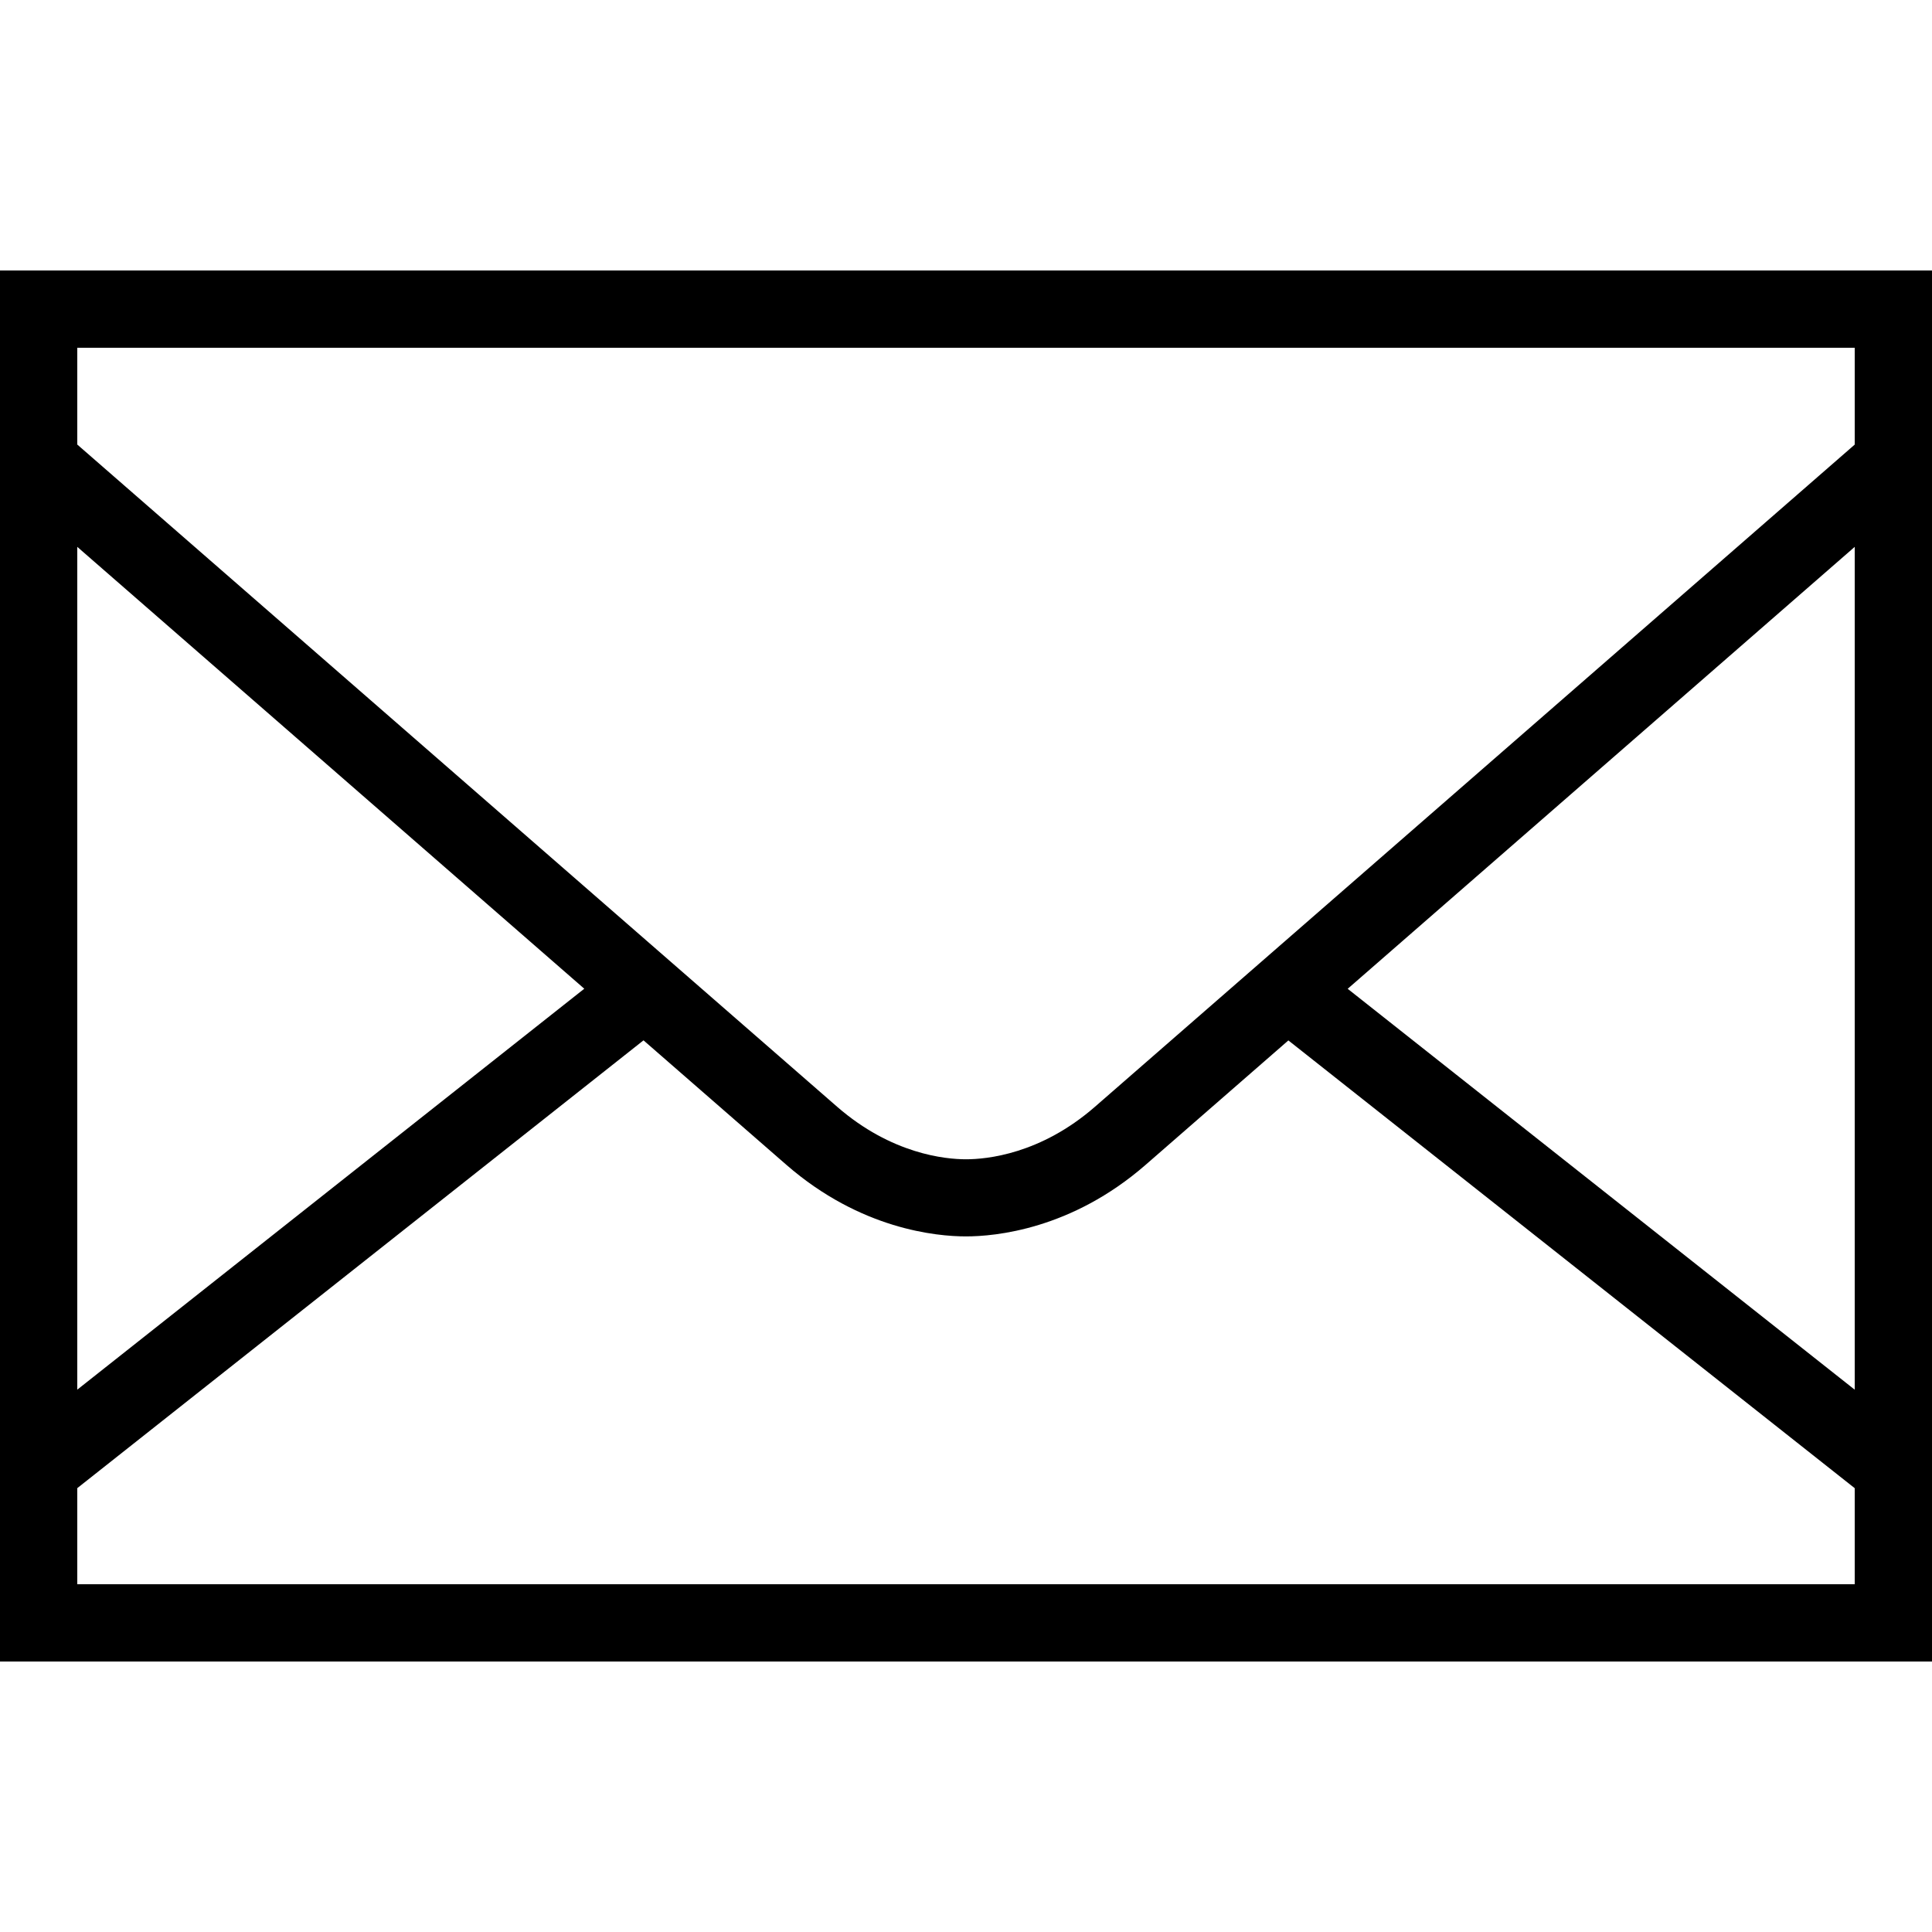
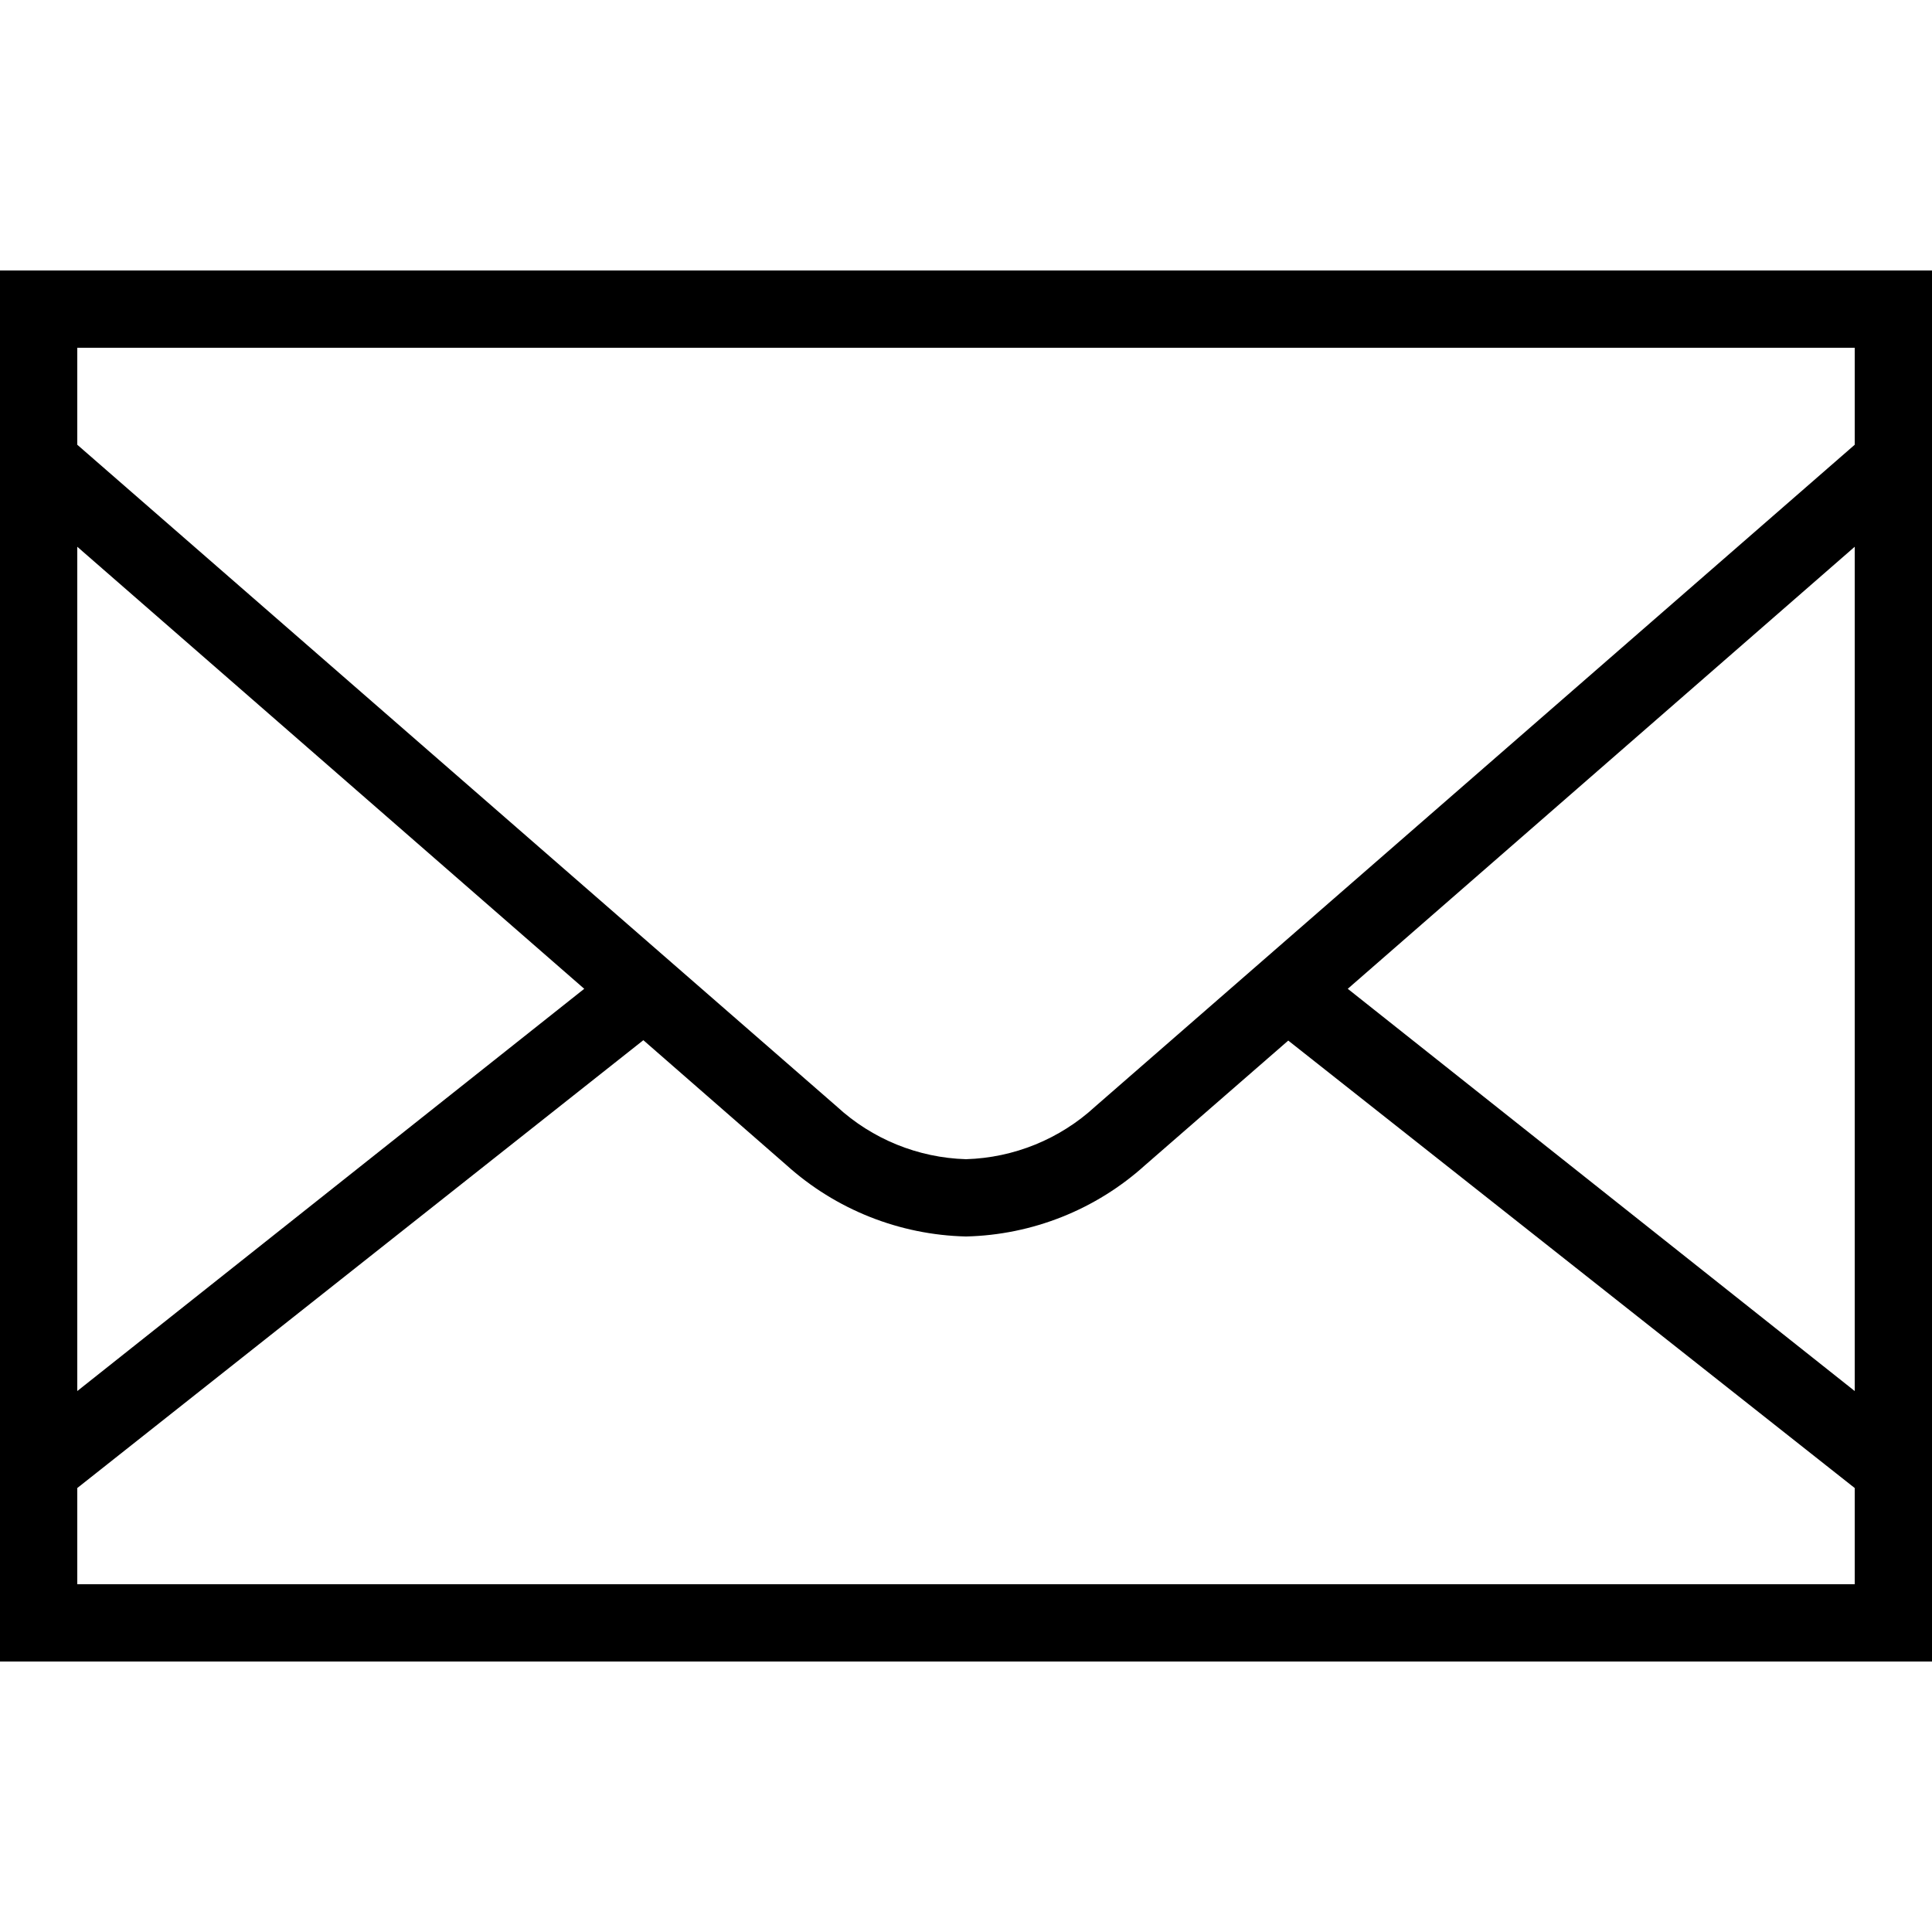
- <svg xmlns="http://www.w3.org/2000/svg" version="1.0" id="Layer_1" x="0px" y="0px" width="50px" height="50px" viewBox="0 0 50 50" style="enable-background:new 0 0 50 50;" xml:space="preserve">
-   <path d="M0,7v36h50V7H0z M48,9v2.506L28.336,28.644c-1.408,1.227-2.802,1.358-3.336,1.358c-0.534,0-1.926-0.133-3.336-1.36  C20.264,27.423,4.123,13.355,2,11.505V9H48z M48,14.153v21.812L34.878,25.59L48,14.153z M15.121,25.588L2,35.964V14.153  C4.773,16.57,10.72,21.753,15.121,25.588z M2,41v-2.487l14.654-11.589c1.913,1.667,3.327,2.899,3.699,3.223  c1.918,1.67,3.888,1.851,4.646,1.851c0.759,0,2.729-0.181,4.646-1.849l3.698-3.223L48,38.514V41H2z" />
+ <svg xmlns="http://www.w3.org/2000/svg" id="Layer_1" data-name="Layer 1" viewBox="0 0 50 36" width="75" height="75">
+   <style type="text/css">
+ 	g{transition: all .5s ease;}
+ 	g:hover{fill: #8c8c8c; storke:#8c8c8c;}
+ </style>
+   <g>
+     <path d="M0,7V43H50V7ZM48,9v2.51L28.34,28.64A5.16,5.16,0,0,1,25,30a5.16,5.16,0,0,1-3.34-1.36L2,11.51V9Zm0,5.15V36L34.88,25.59ZM15.12,25.59,2,36V14.15ZM2,41V38.51L16.65,26.92l3.7,3.23A7.19,7.19,0,0,0,25,32a7.16,7.16,0,0,0,4.64-1.85l3.7-3.22L48,38.51V41Z" transform="translate(0 -7)" />
+   </g>
</svg>
